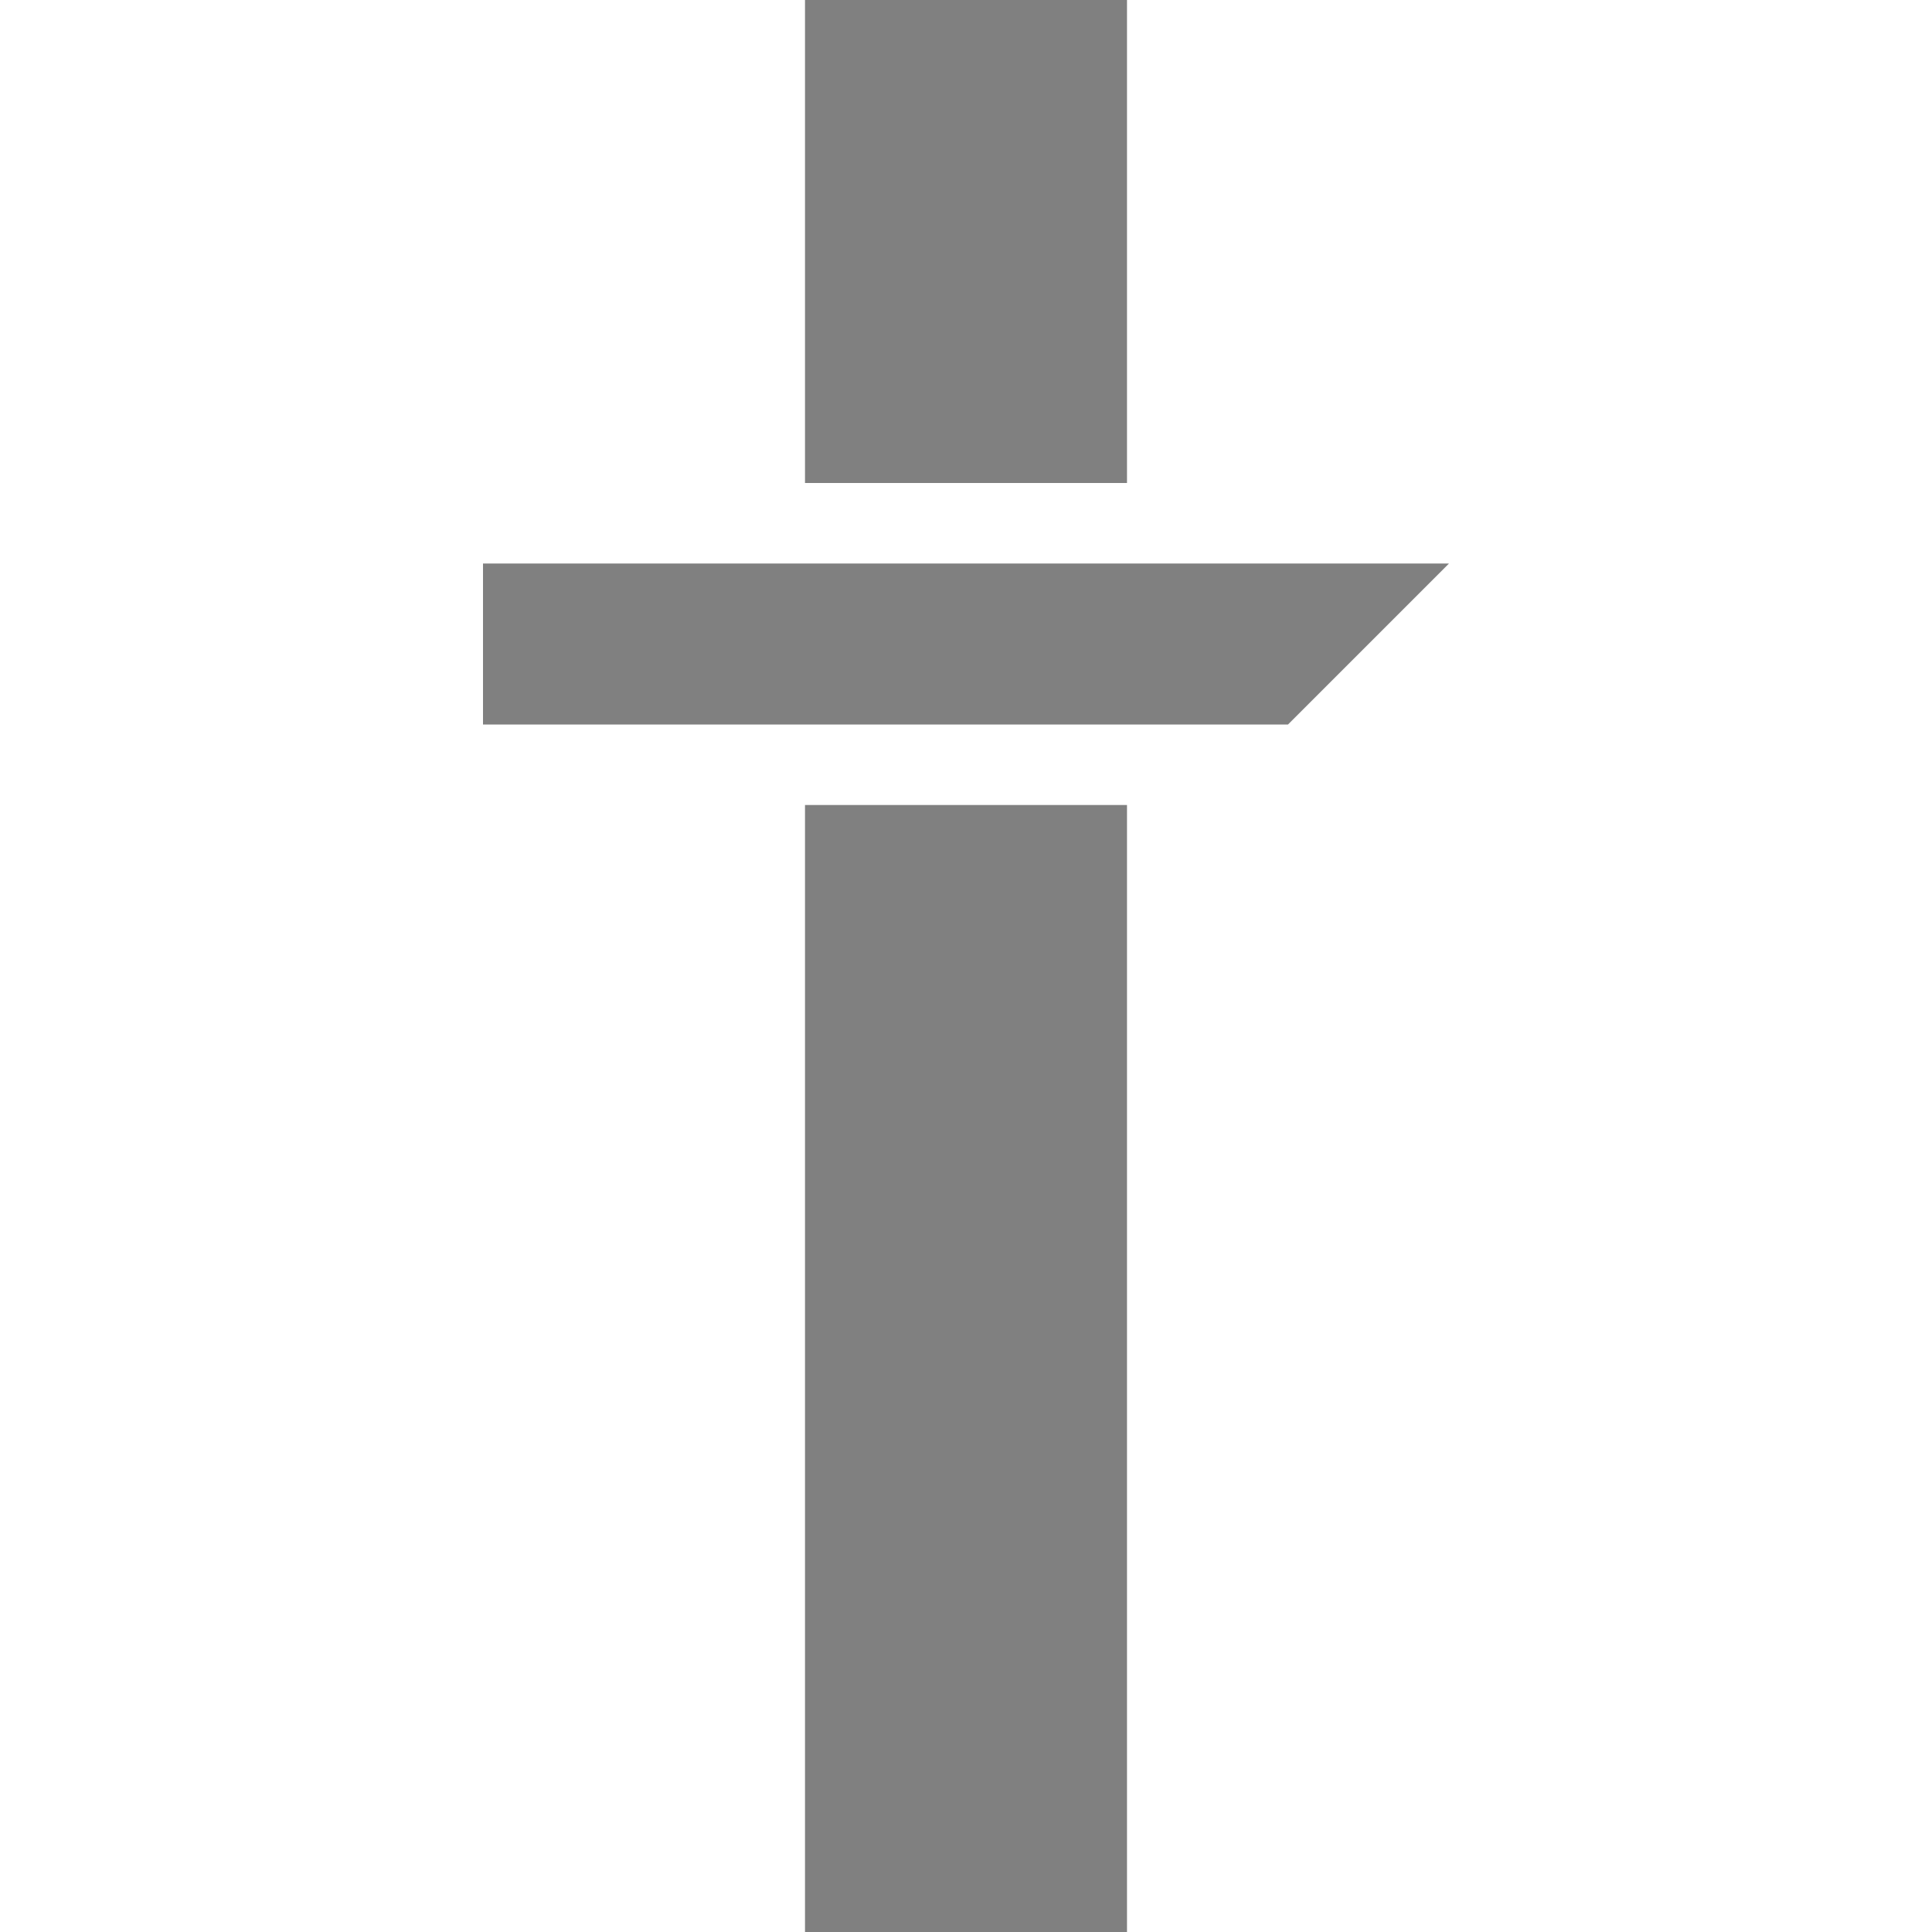
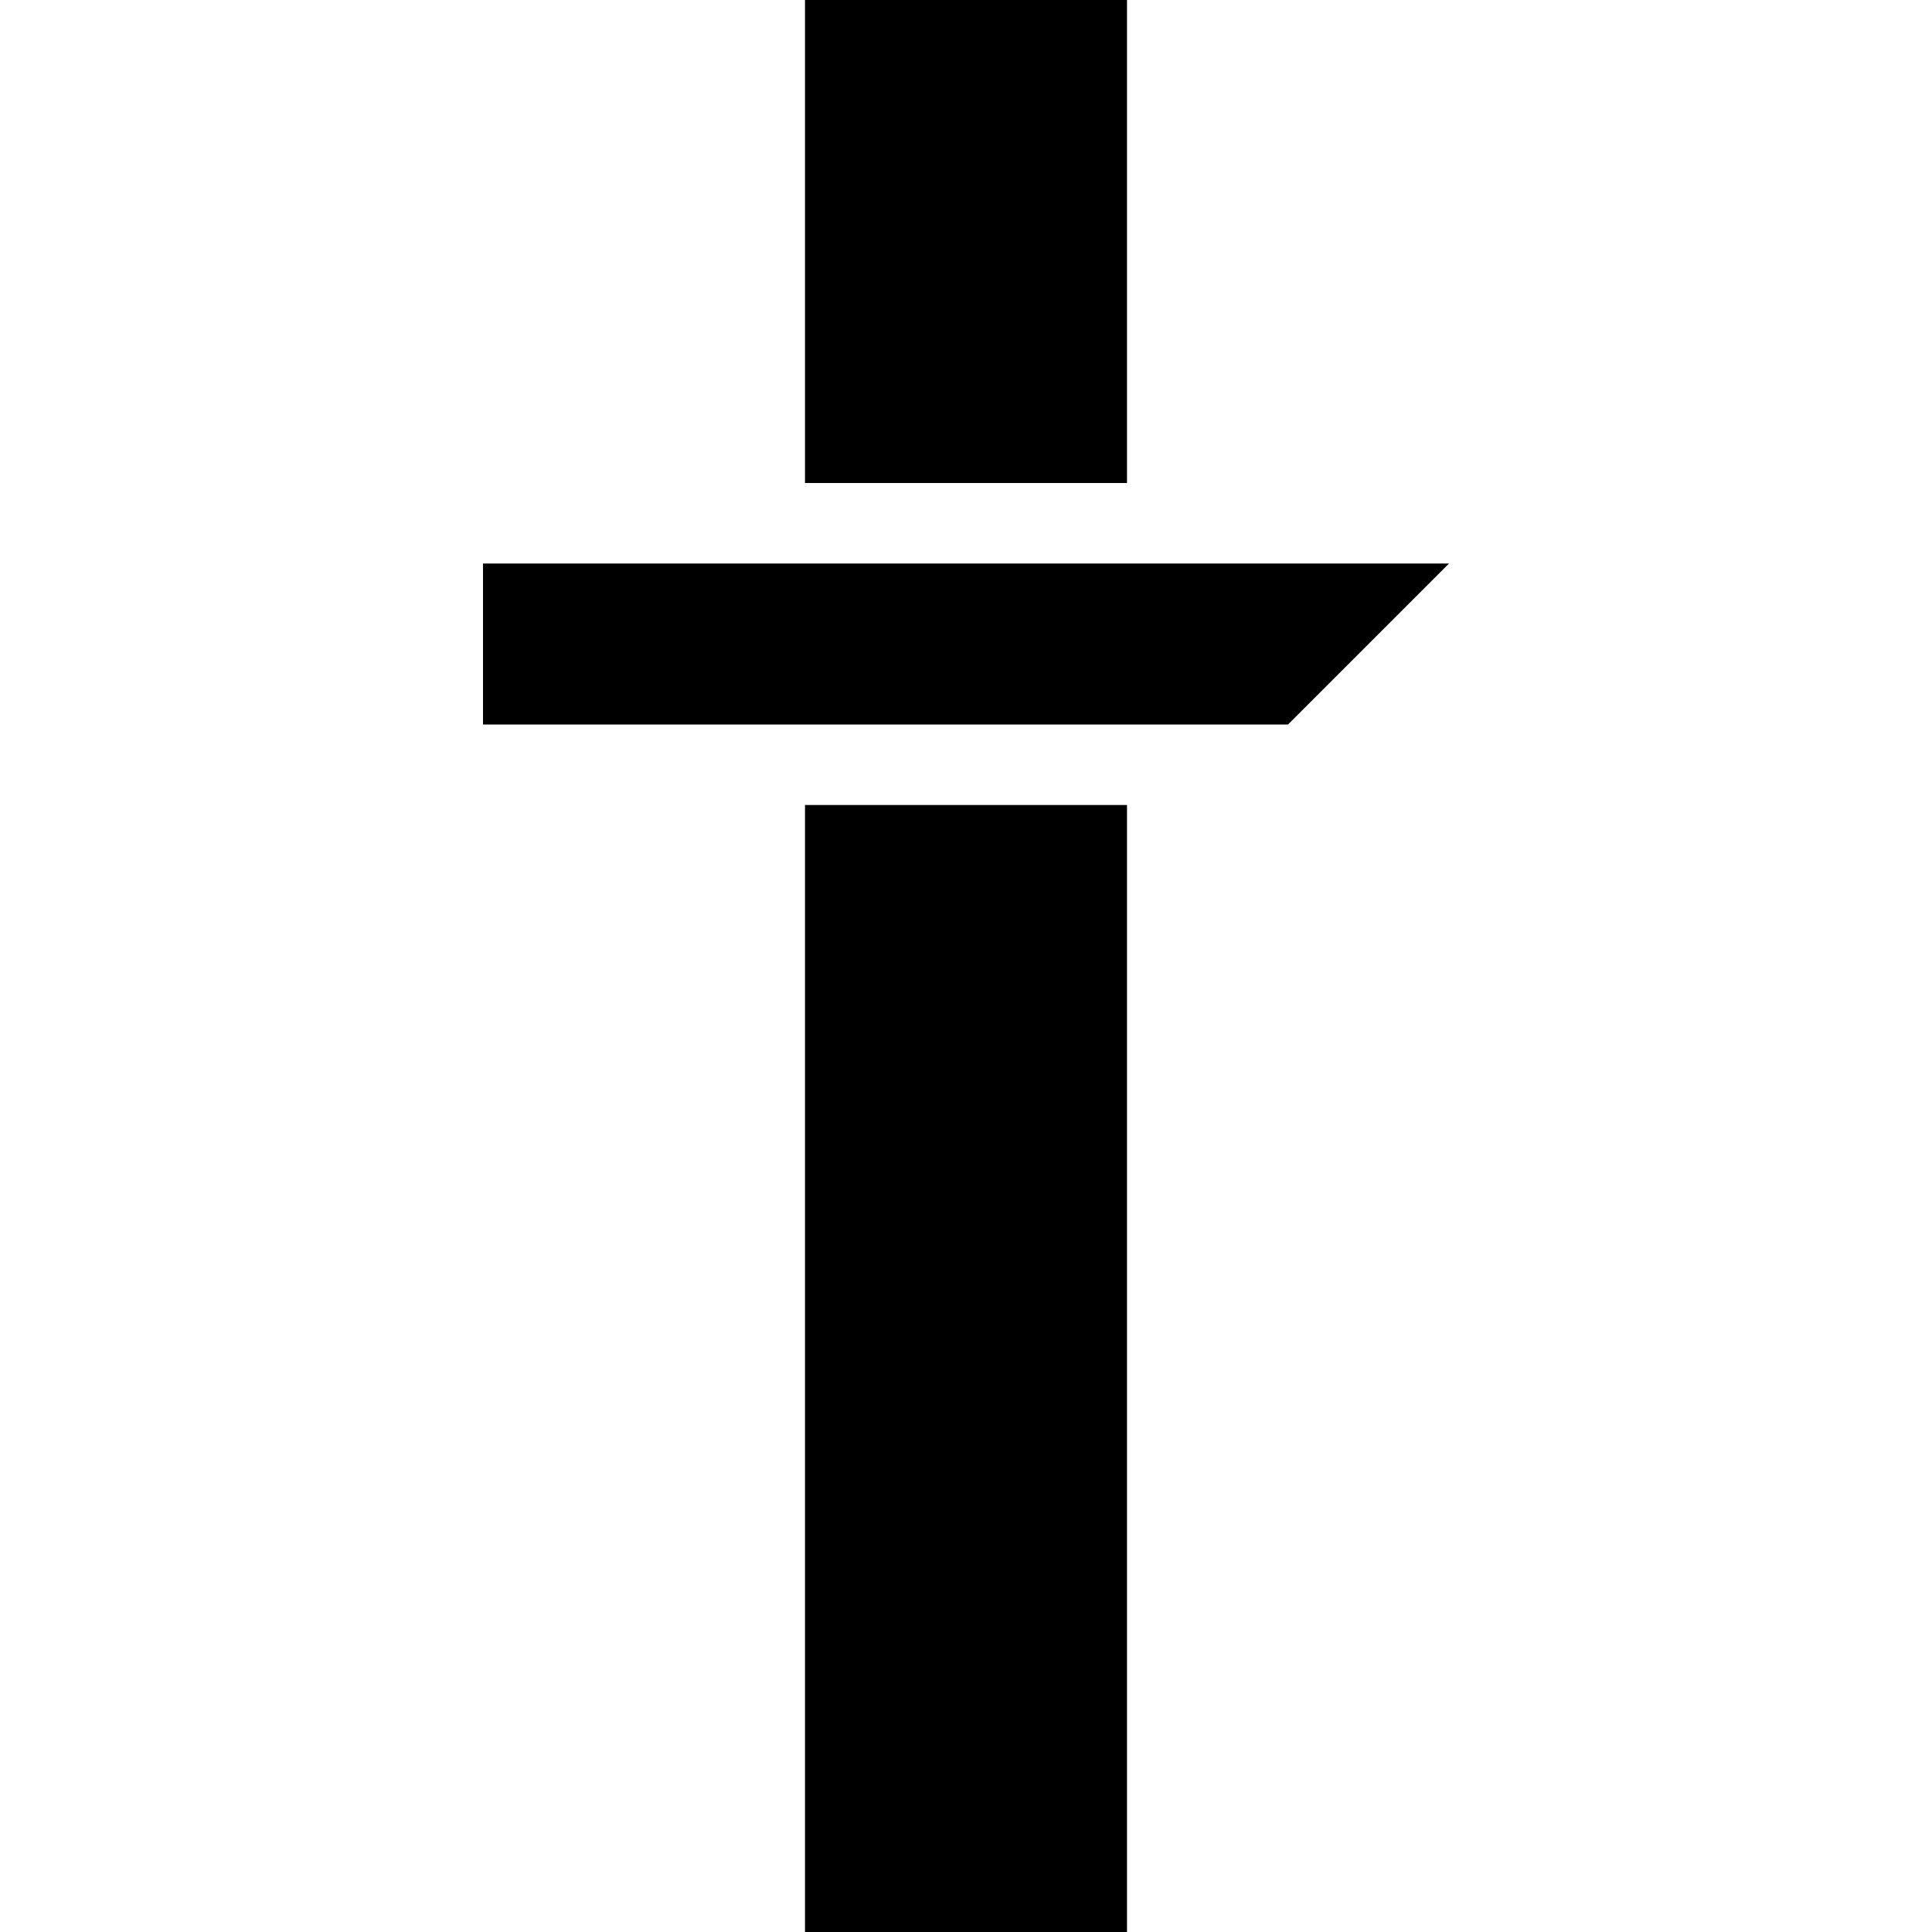
- <svg xmlns="http://www.w3.org/2000/svg" id="Layer_1" data-name="Layer 1" viewBox="0 0 24 24">
-   <defs>
-     <style>
-       .cls-1 {
-         fill: gray;
-       }
-     </style>
-   </defs>
-   <path class="cls-1" d="M14,0H10V6h4ZM10,24h4V10H10ZM6,7V9H16l2-2Z" />
+ <svg xmlns="http://www.w3.org/2000/svg" version="1.1" id="Layer_1" x="0px" y="0px" width="24px" height="24px" viewBox="0 0 24 24" enable-background="new 0 0 24 24" xml:space="preserve">
+   <path d="M14,0h-4v6h4V0z M10,24h4V10h-4V24z M6,7v2h10l2-2H6z" />
</svg>
